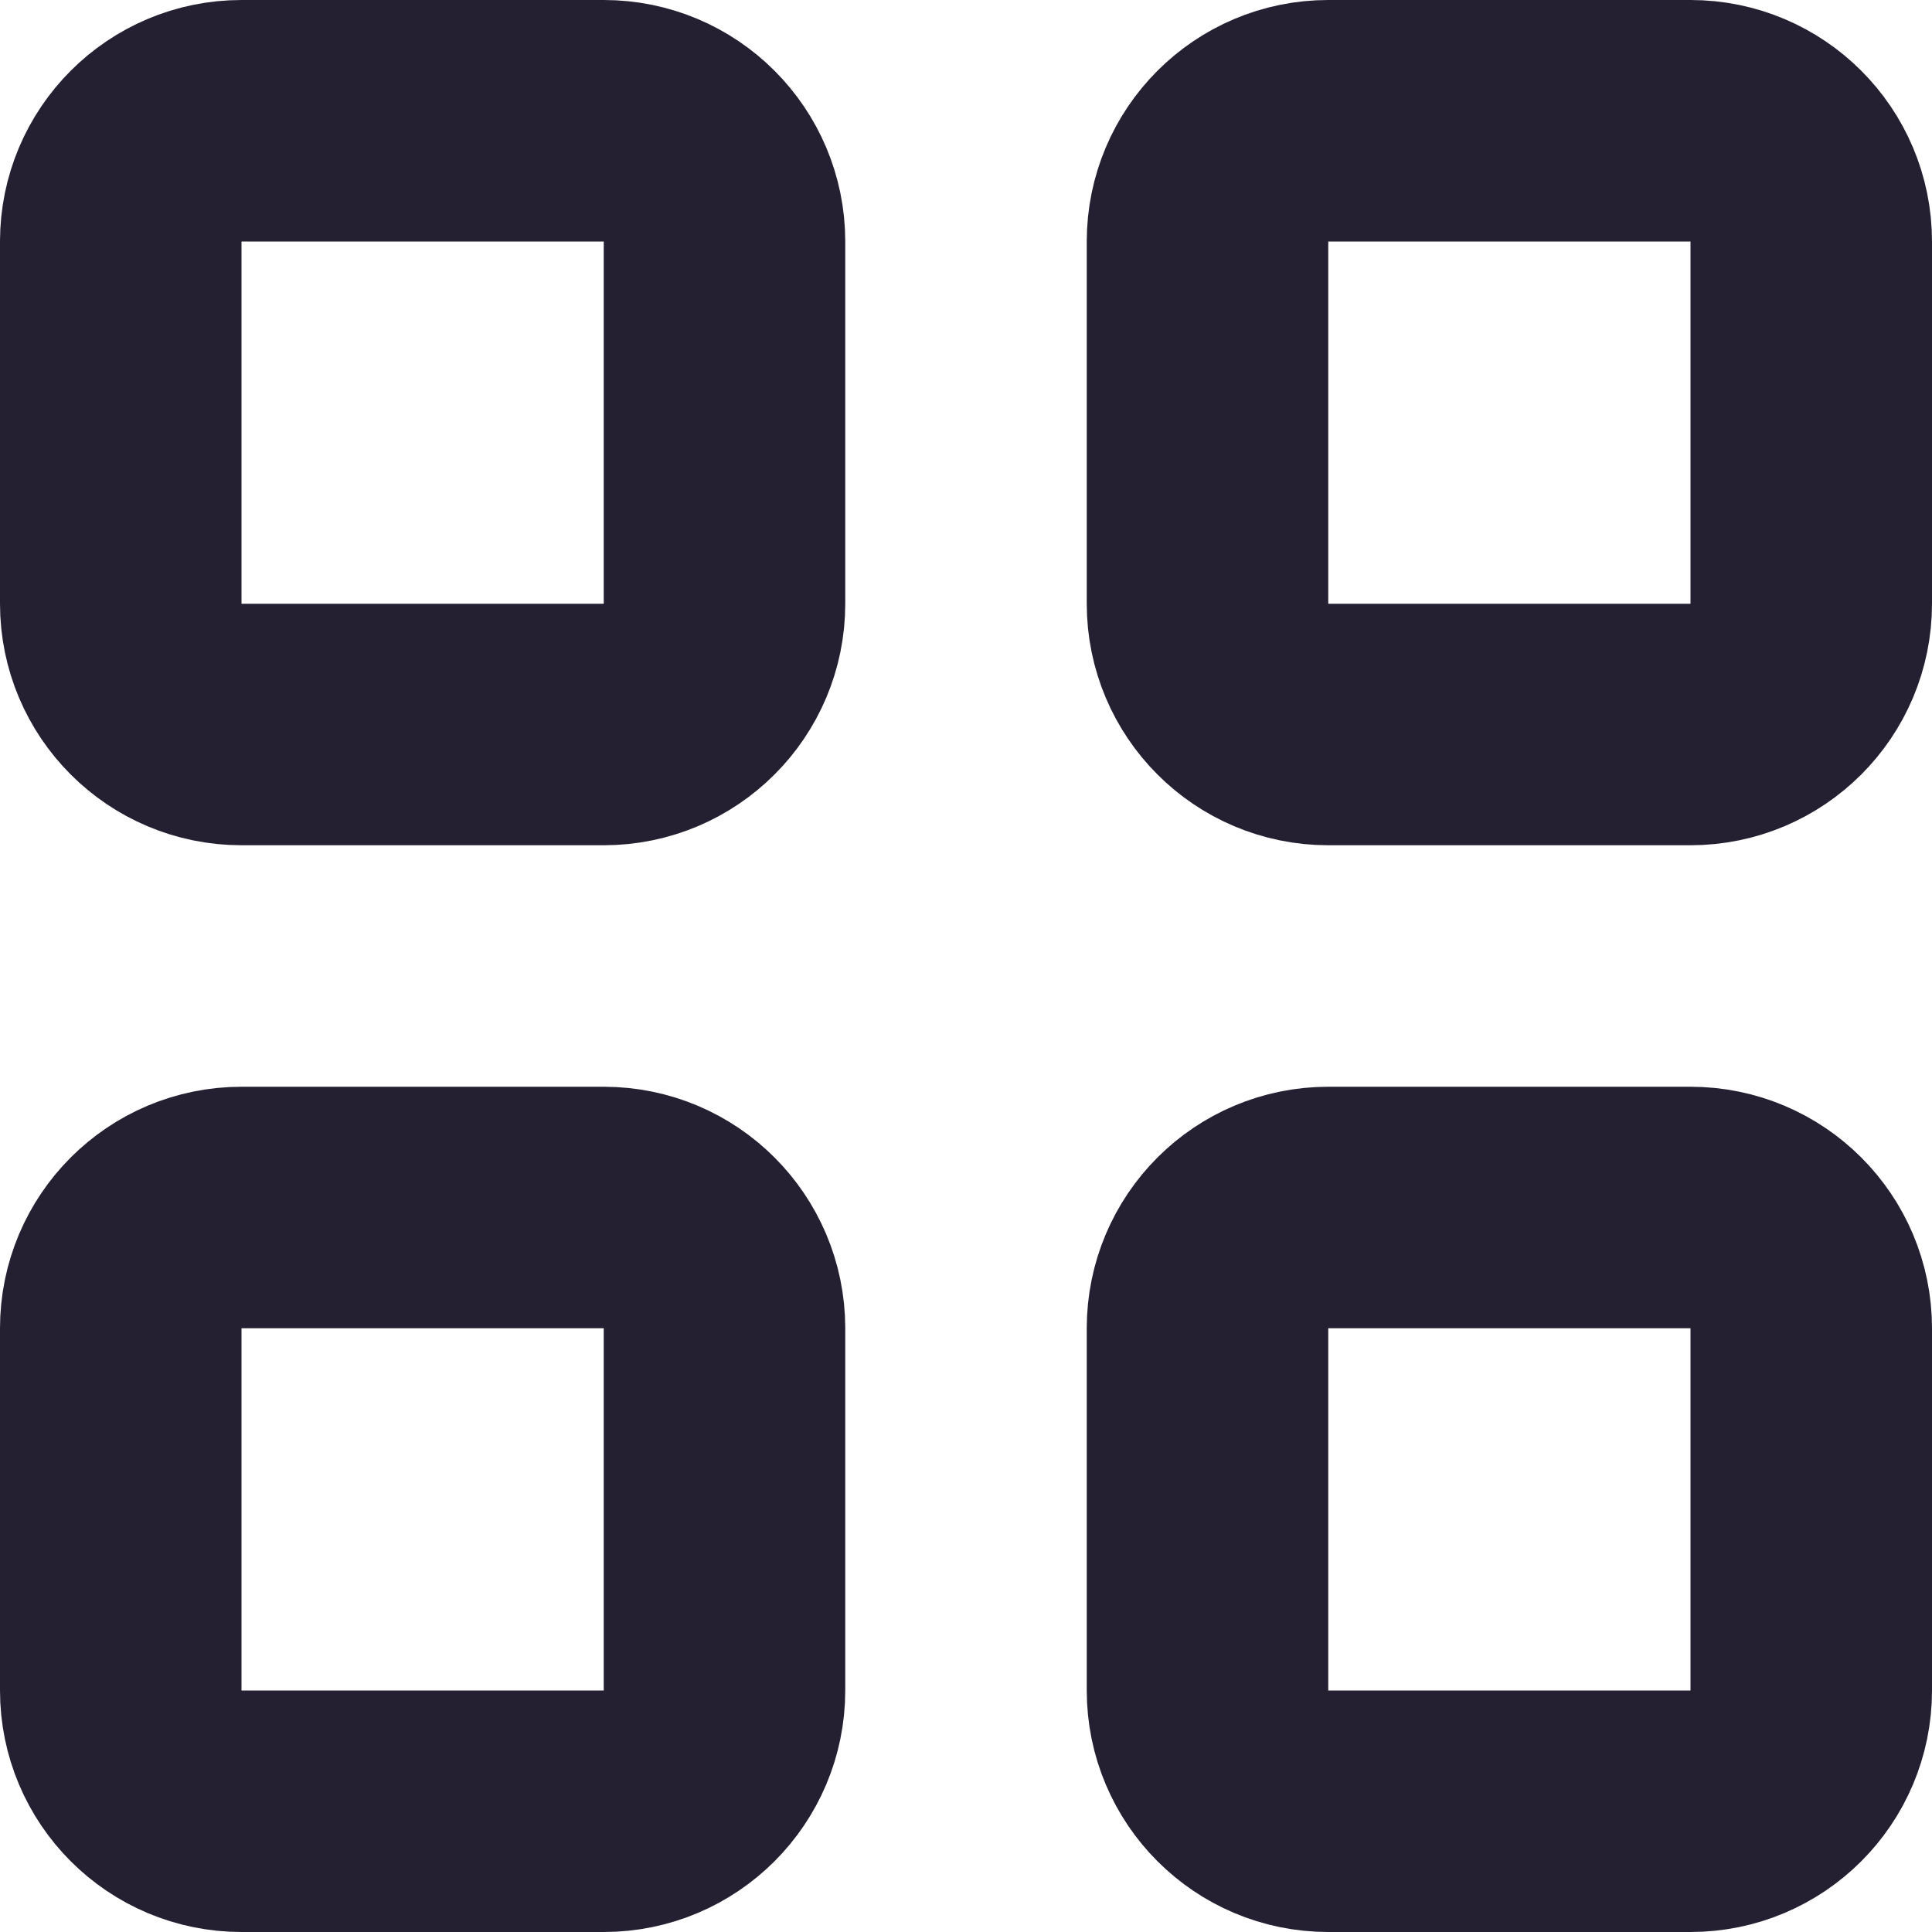
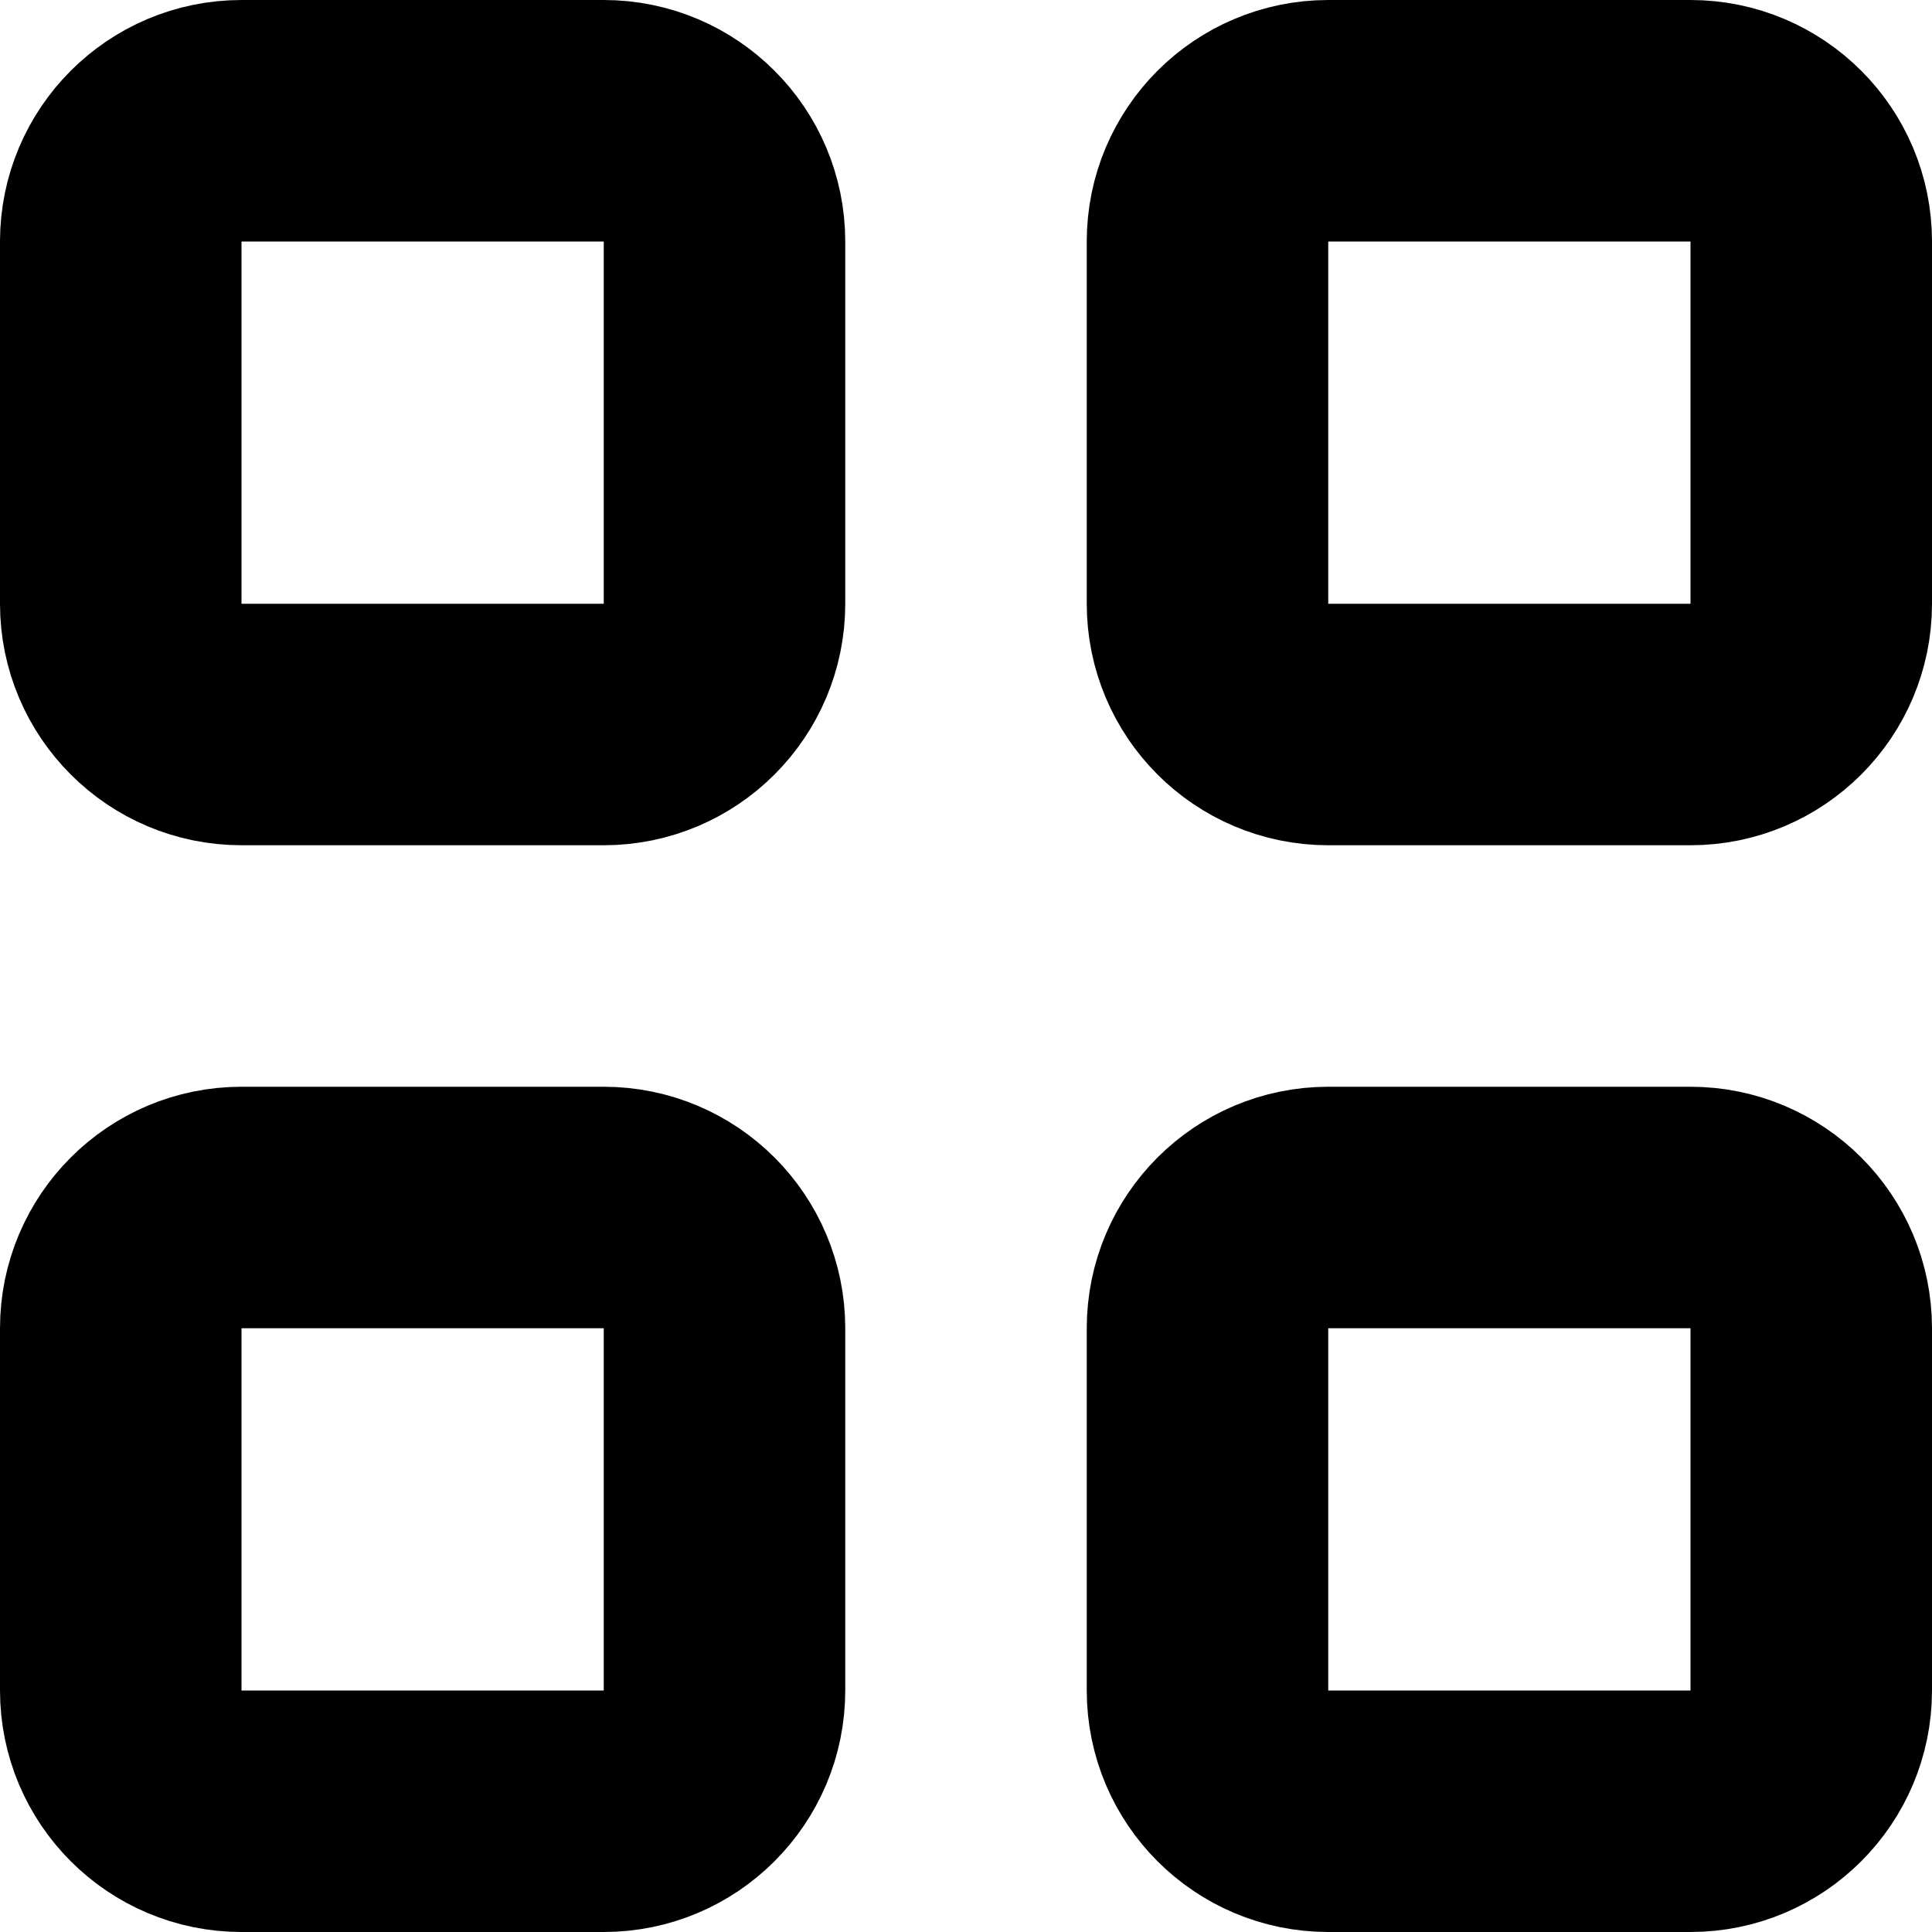
- <svg xmlns="http://www.w3.org/2000/svg" width="16" height="16" viewBox="0 0 16 16">
-   <path fill="none" d="M1 2v3a1 1 45 0 0 1 1h3a1 1 135 0 0 1-1V2a1 1 45 0 0-1-1H2a1 1 135 0 0-1 1M10 2v3a1 1 45 0 0 1 1h3a1 1 135 0 0 1-1V2a1 1 45 0 0-1-1h-3a1 1 135 0 0-1 1M10 11v3a1 1 45 0 0 1 1h3a1 1 135 0 0 1-1v-3a1 1 45 0 0-1-1h-3a1 1 135 0 0-1 1M6 11v3a1 1 135 0 1-1 1H2a1 1 45 0 1-1-1v-3a1 1 135 0 1 1-1h3a1 1 45 0 1 1 1" class="foreground-stroke transparent-fill" style="fill:#000;fill-opacity:0;stroke:#241f31;stroke-width:2;stroke-linecap:round;stroke-linejoin:round;paint-order:stroke markers fill" />
+ <svg xmlns:ns0="https://www.gtk.org/grappa" width="16" height="16" ns0:version="1" ns0:keywords="view grid rectangle" ns0:state="0">
+   <path d="M 1 2 L 1 5 C 1 5.552, 1.448 6, 2 6 L 5 6 C 5.552 6, 6 5.552, 6 5 L 6 2 C 6 1.448, 5.552 1, 5 1 L 2 1 C 1.448 1, 1 1.448, 1 2 M 10 2 L 10 5 C 10 5.552, 10.448 6, 11 6 L 14 6 C 14.552 6, 15 5.552, 15 5 L 15 2 C 15 1.448, 14.552 1, 14 1 L 11 1 C 10.448 1, 10 1.448, 10 2 M 10 11 L 10 14 C 10 14.552, 10.448 15, 11 15 L 14 15 C 14.552 15, 15 14.552, 15 14 L 15 11 C 15 10.448, 14.552 10, 14 10 L 11 10 C 10.448 10, 10 10.448, 10 11 M 6 11 L 6 14 C 6 14.552, 5.552 15, 5 15 L 2 15 C 1.448 15, 1 14.552, 1 14 L 1 11 C 1 10.448, 1.448 10, 2 10 L 5 10 C 5.552 10, 6 10.448, 6 11" id="path0" stroke-width="2" stroke-linecap="round" stroke-linejoin="round" stroke="rgb(0,0,0)" fill="none" class="foreground-stroke transparent-fill" />
</svg>
